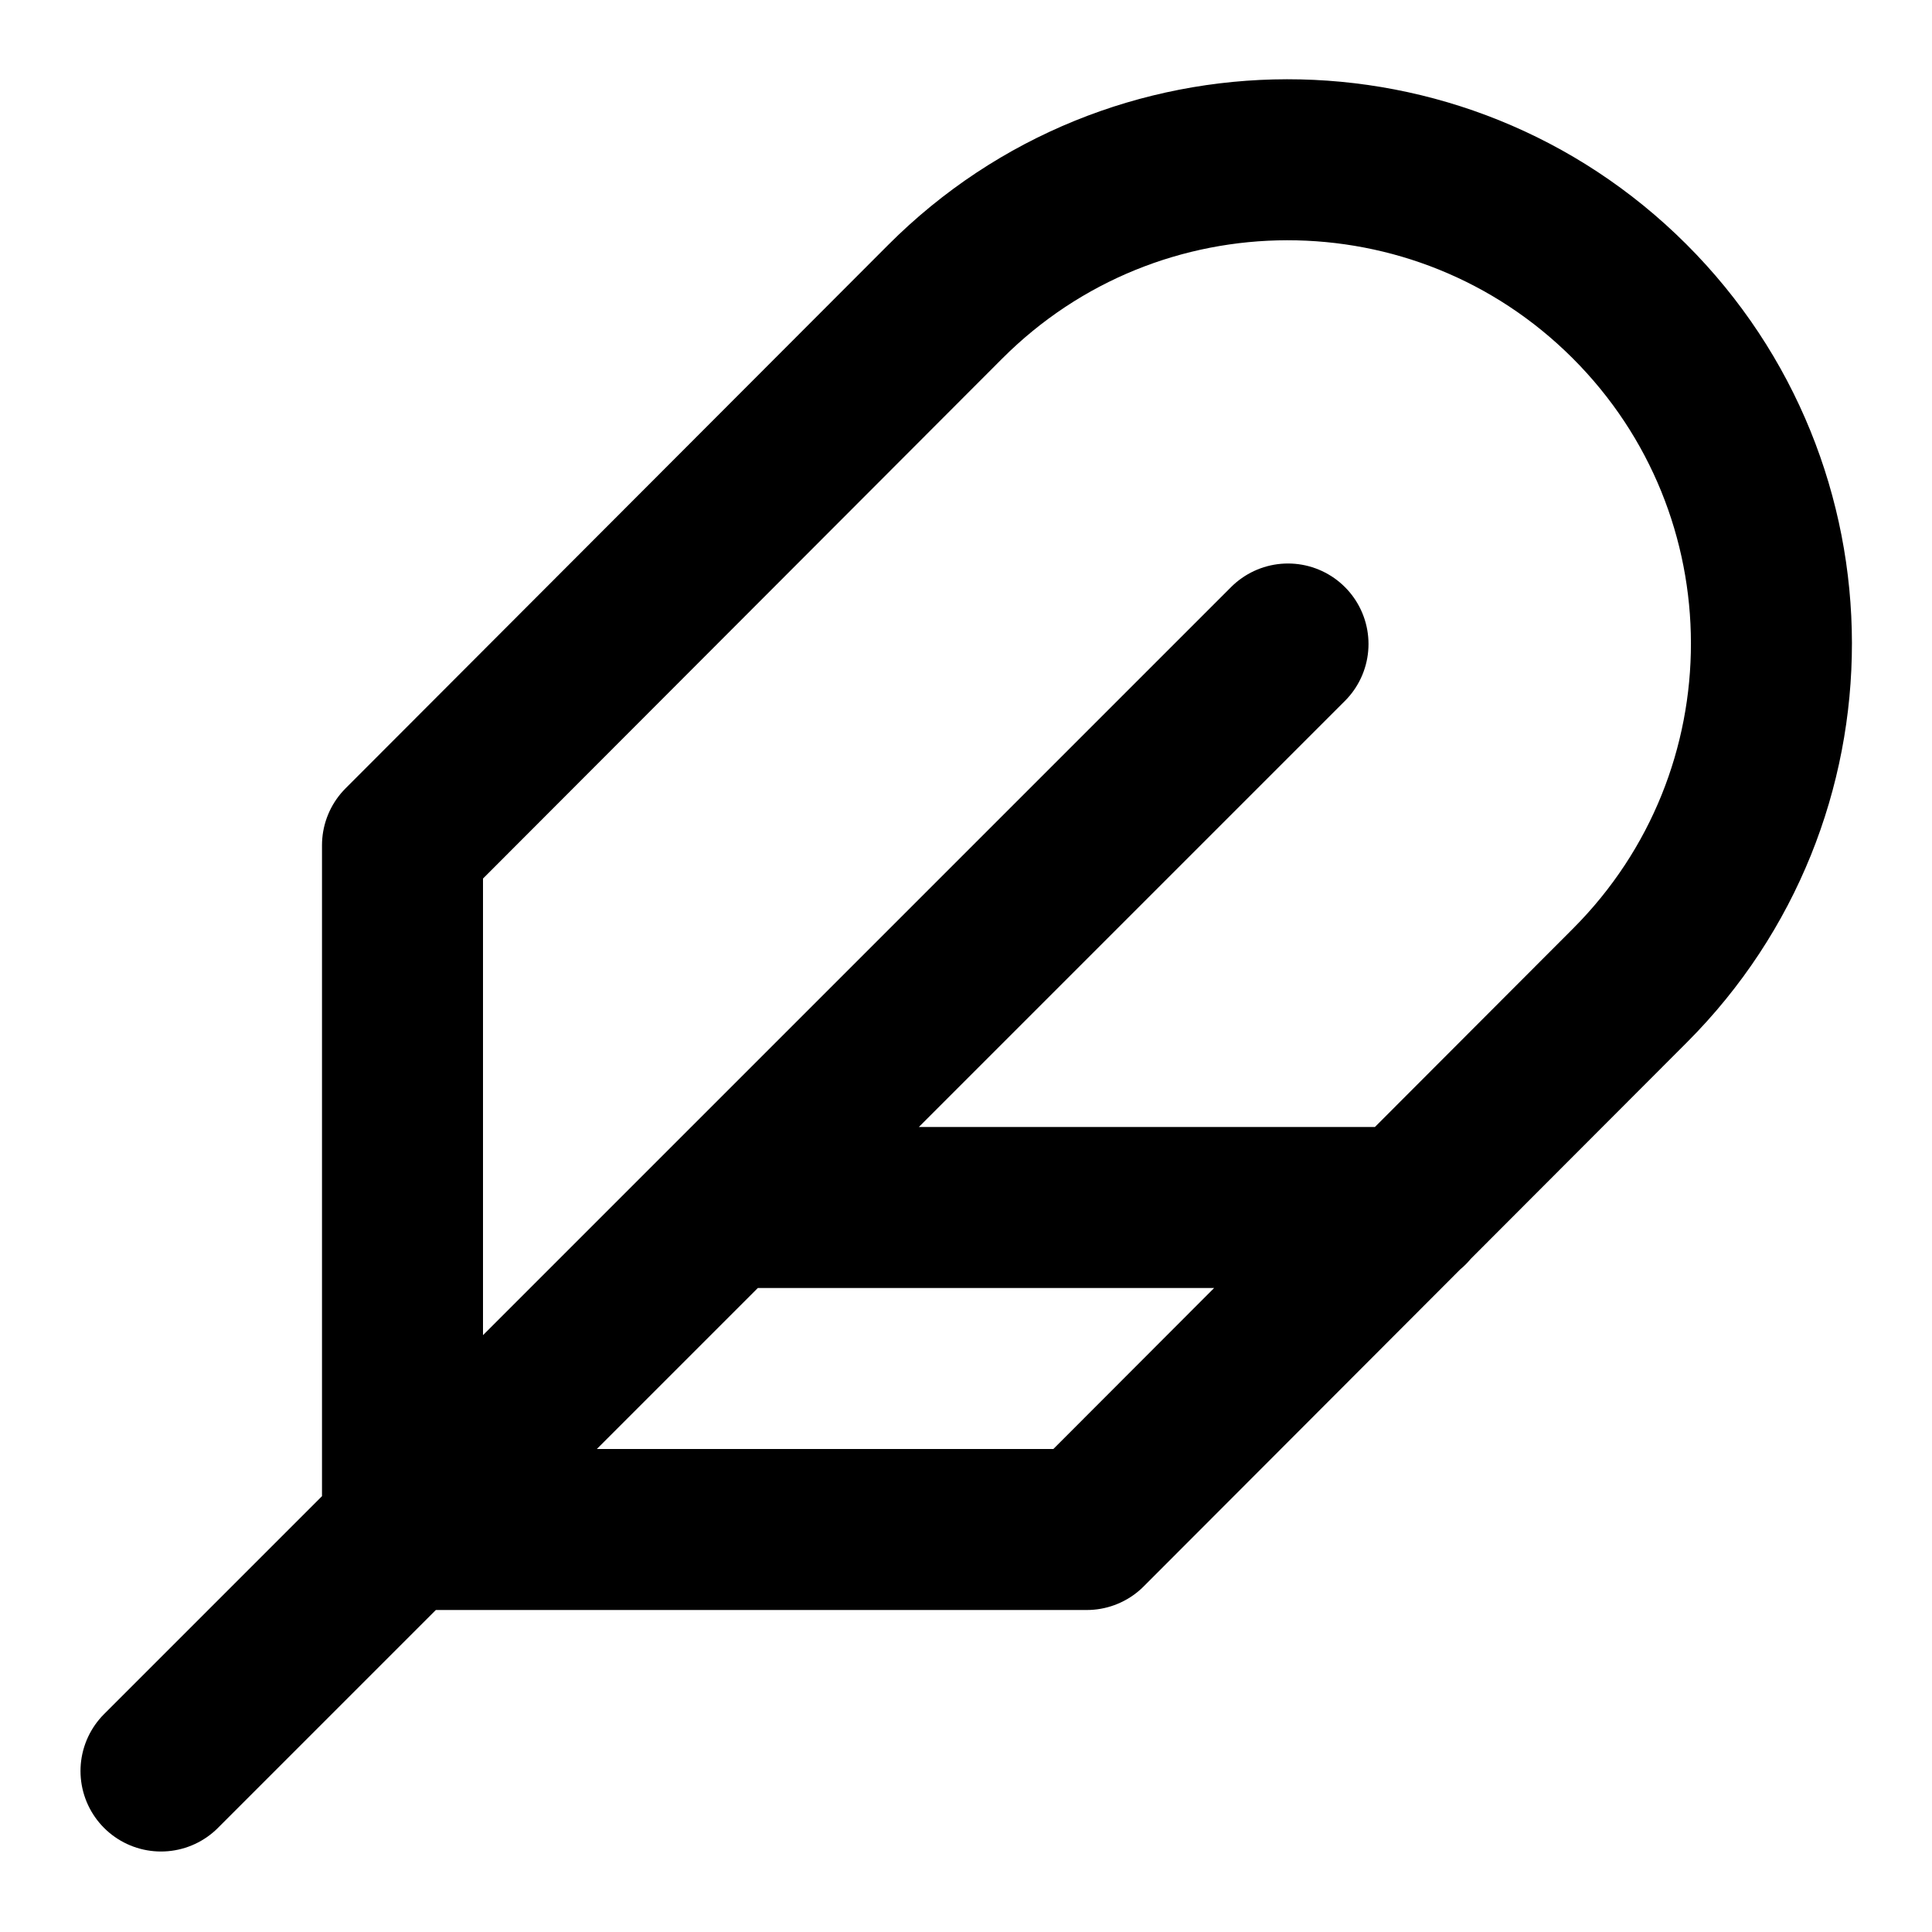
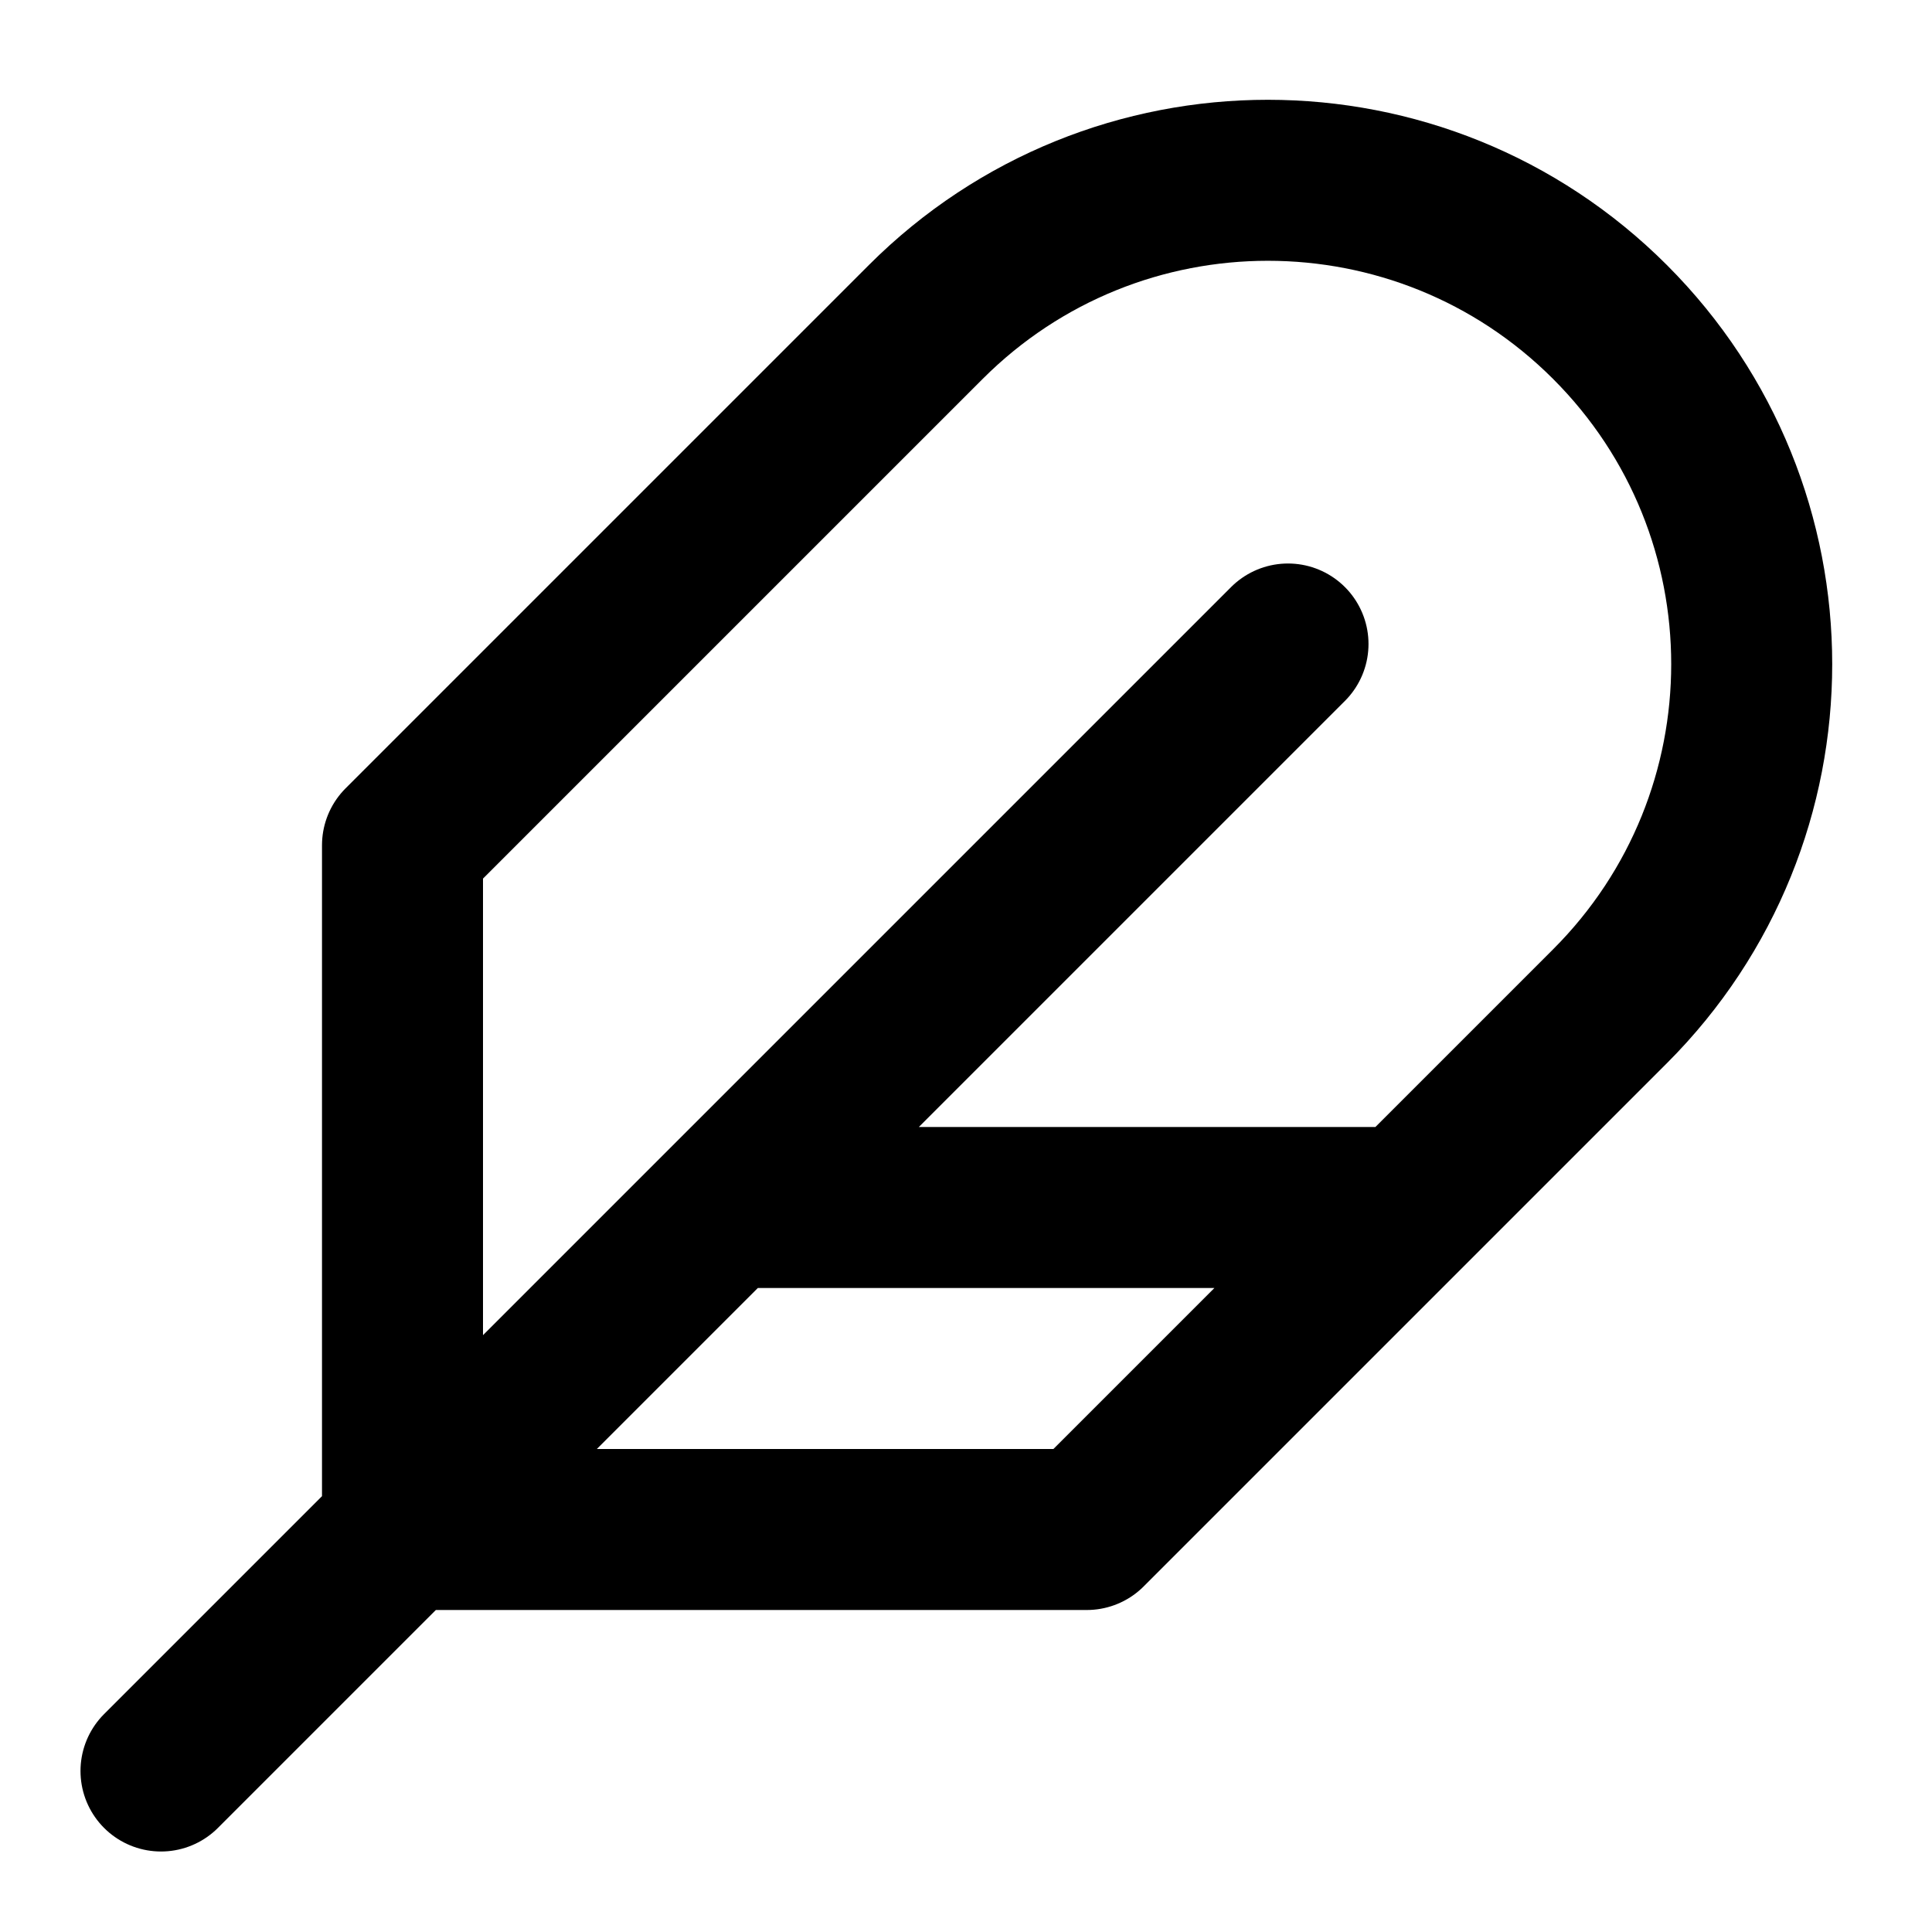
<svg xmlns="http://www.w3.org/2000/svg" class="i i-feather" viewBox="0 0 24 24" fill="none" stroke="currentColor" stroke-width="2" stroke-linecap="round" stroke-linejoin="round">
-   <path d="M20.25 12.24a1 1 0 0 0-8.51-8.49L5 10.5V19h8.5ZM2 22 16 8m-7 7h8.5" />
+   <path d="M20 12.5A1 1 0 0011.5 4L5 10.5V19h8.5ZM16 8 2 22m7-7h8.5" />
</svg>
